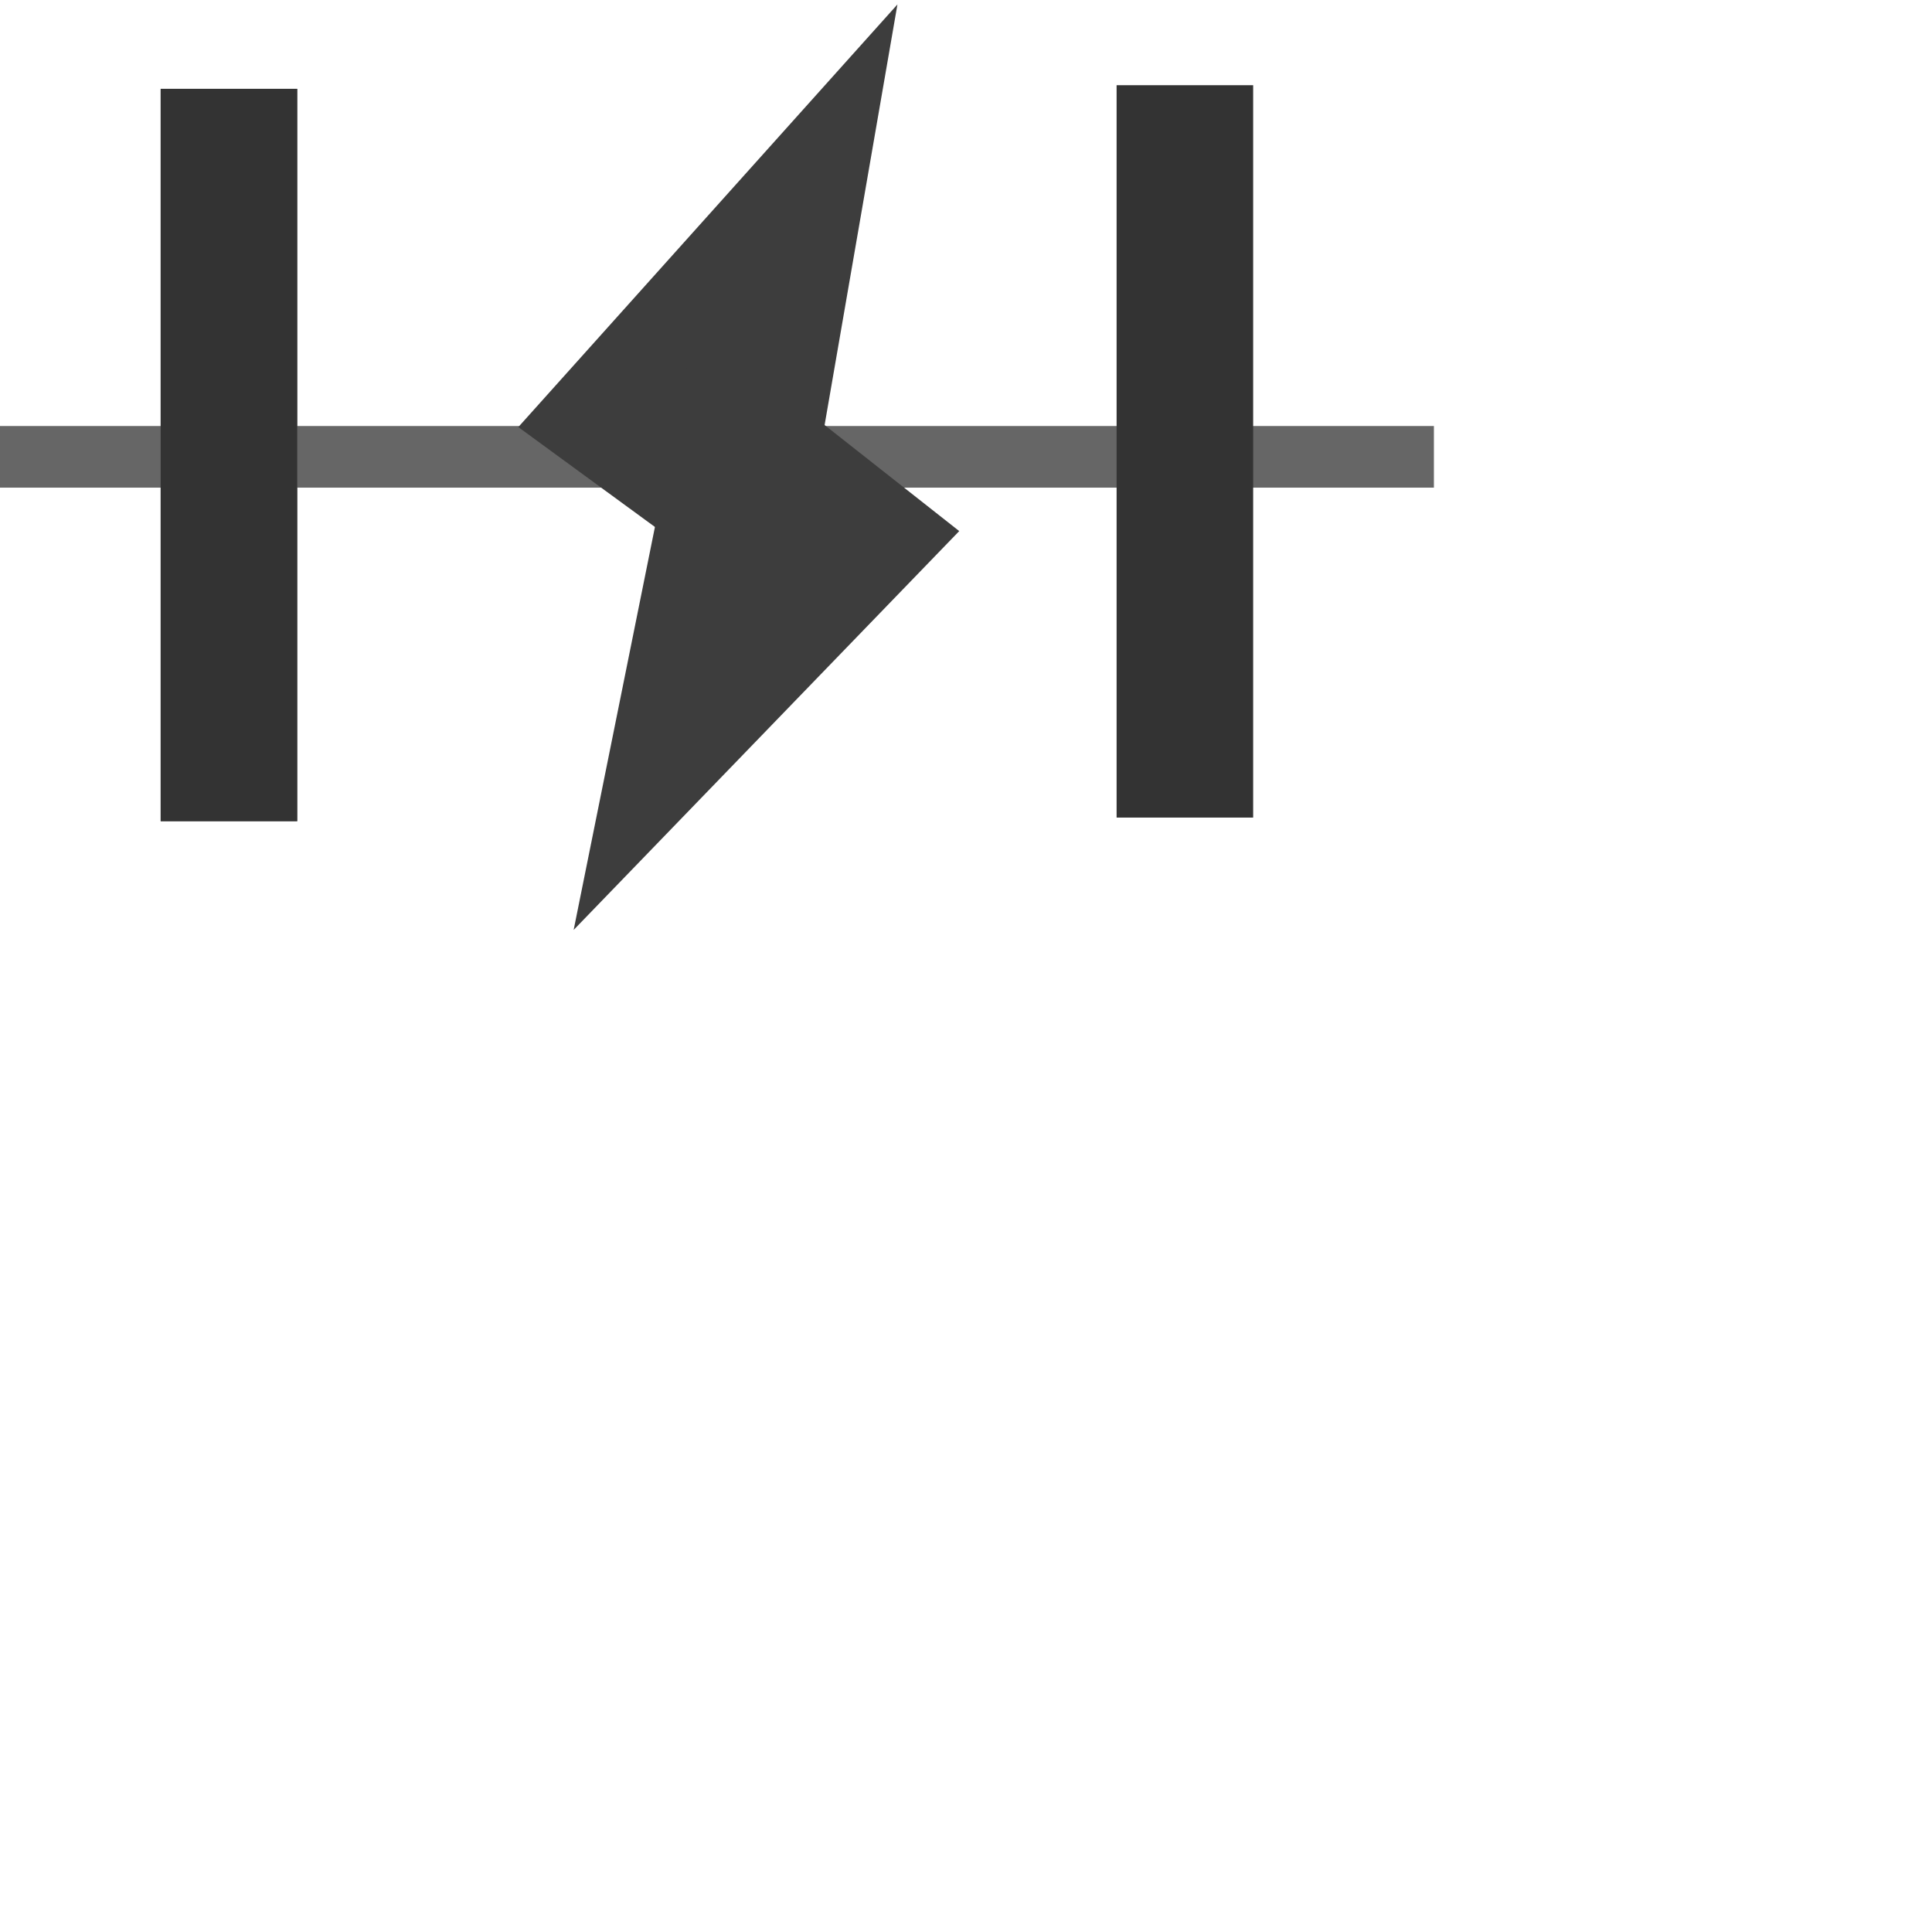
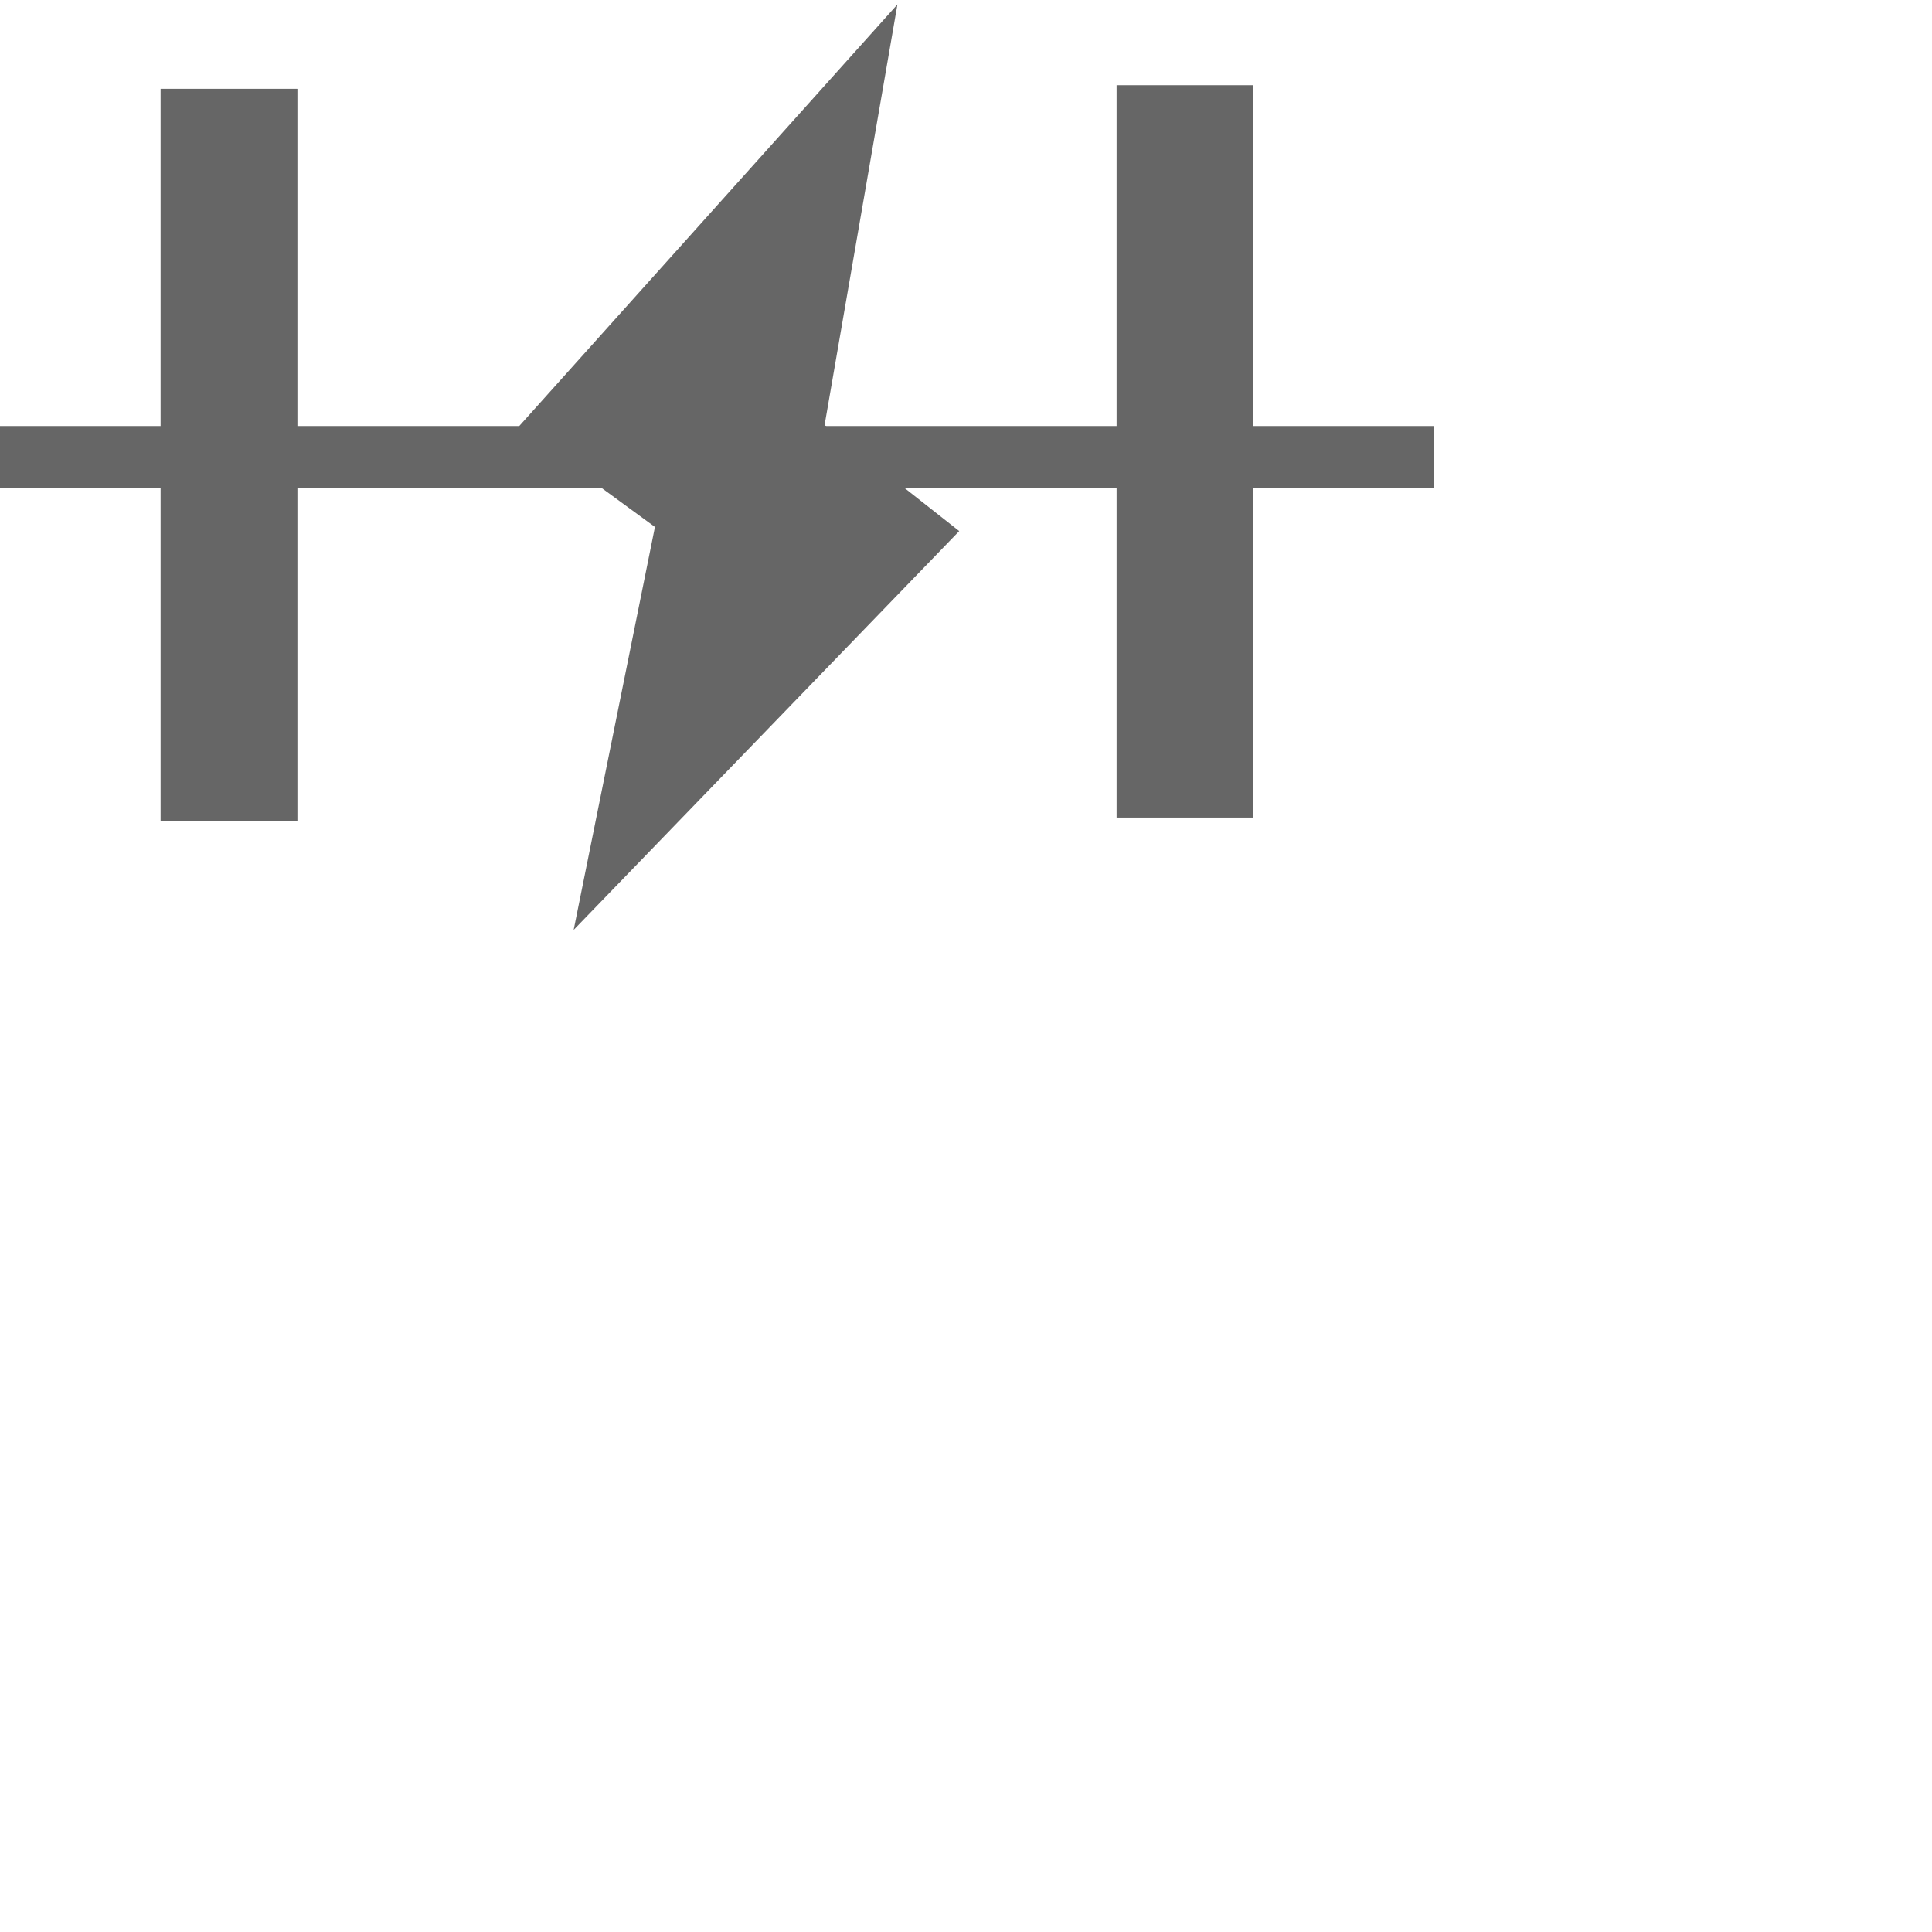
<svg xmlns="http://www.w3.org/2000/svg" width="512" height="512">
  <g>
-     <rect fill="none" id="canvas_background" height="514" width="514" y="-1" x="-1" />
-     <g display="none" overflow="visible" y="0" x="0" height="100%" width="100%" id="canvasGrid">
-       <rect fill="url(#gridpattern)" stroke-width="0" y="0" x="0" height="100%" width="100%" />
+     <rect x="-1" y="-1" width="514" height="514" id="canvas_background" fill="none" />
+     <g id="canvasGrid" width="100%" height="100%" x="0" y="0" overflow="visible" display="none">
+       <rect id="svg_3" width="100%" height="100%" x="0" y="0" stroke-width="0" fill="url(#gridpattern)" />
    </g>
  </g>
  <g>
-     <g stroke="null" id="svg_9">
-       <rect stroke="#939393" id="svg_4" height="16.334" width="380" y="112.898" x="-0" stroke-width="0.001" fill="#666666" />
-       <path stroke="#939393" id="svg_1" d="m137.355,113.183l100.475,-112.009l-28.505,164.612l-71.97,-52.604z" stroke-width="0.001" fill="#3d3d3d" />
-       <path stroke="#939393" id="svg_2" d="m254.204,140.744l-102.179,105.695l32.405,-160.657l69.774,54.961z" stroke-width="0.001" fill="#3d3d3d" />
-       <rect stroke="#939393" id="svg_6" height="194.087" width="36.19" y="23.541" x="42.577" stroke-opacity="null" stroke-width="0.001" fill="#666666" />
-       <rect stroke="#939393" id="svg_7" height="194.087" width="36.19" y="23.541" x="42.577" stroke-opacity="null" stroke-width="0.001" fill="#333333" />
-       <rect stroke="#939393" id="svg_8" height="194.087" width="36.19" y="22.58" x="295.91" stroke-opacity="null" stroke-width="0.001" fill="#333333" />
+     <g id="svg_9" stroke="null">
+       <rect fill="#666666" stroke-width="0.001" x="-0" y="112.898" width="380" height="16.334" id="svg_4" stroke="#939393" />
+       <path fill="#666666" stroke-width="0.001" d="m137.355,113.183l100.475,-112.009l-28.505,164.612l-71.97,-52.604z" id="svg_1" stroke="#939393" />
+       <path fill="#666666" stroke-width="0.001" d="m254.204,140.744l-102.179,105.695l32.405,-160.657l69.774,54.961z" id="svg_2" stroke="#939393" />
+       <rect fill="#666666" stroke-width="0.001" stroke-opacity="null" x="42.577" y="23.541" width="36.19" height="194.087" id="svg_6" stroke="#939393" />
+       <rect fill="#666666" stroke-width="0.001" stroke-opacity="null" x="42.577" y="23.541" width="36.19" height="194.087" id="svg_7" stroke="#939393" />
+       <rect fill="#666666" stroke-width="0.001" stroke-opacity="null" x="295.91" y="22.58" width="36.19" height="194.087" id="svg_8" stroke="#939393" />
    </g>
  </g>
</svg>
